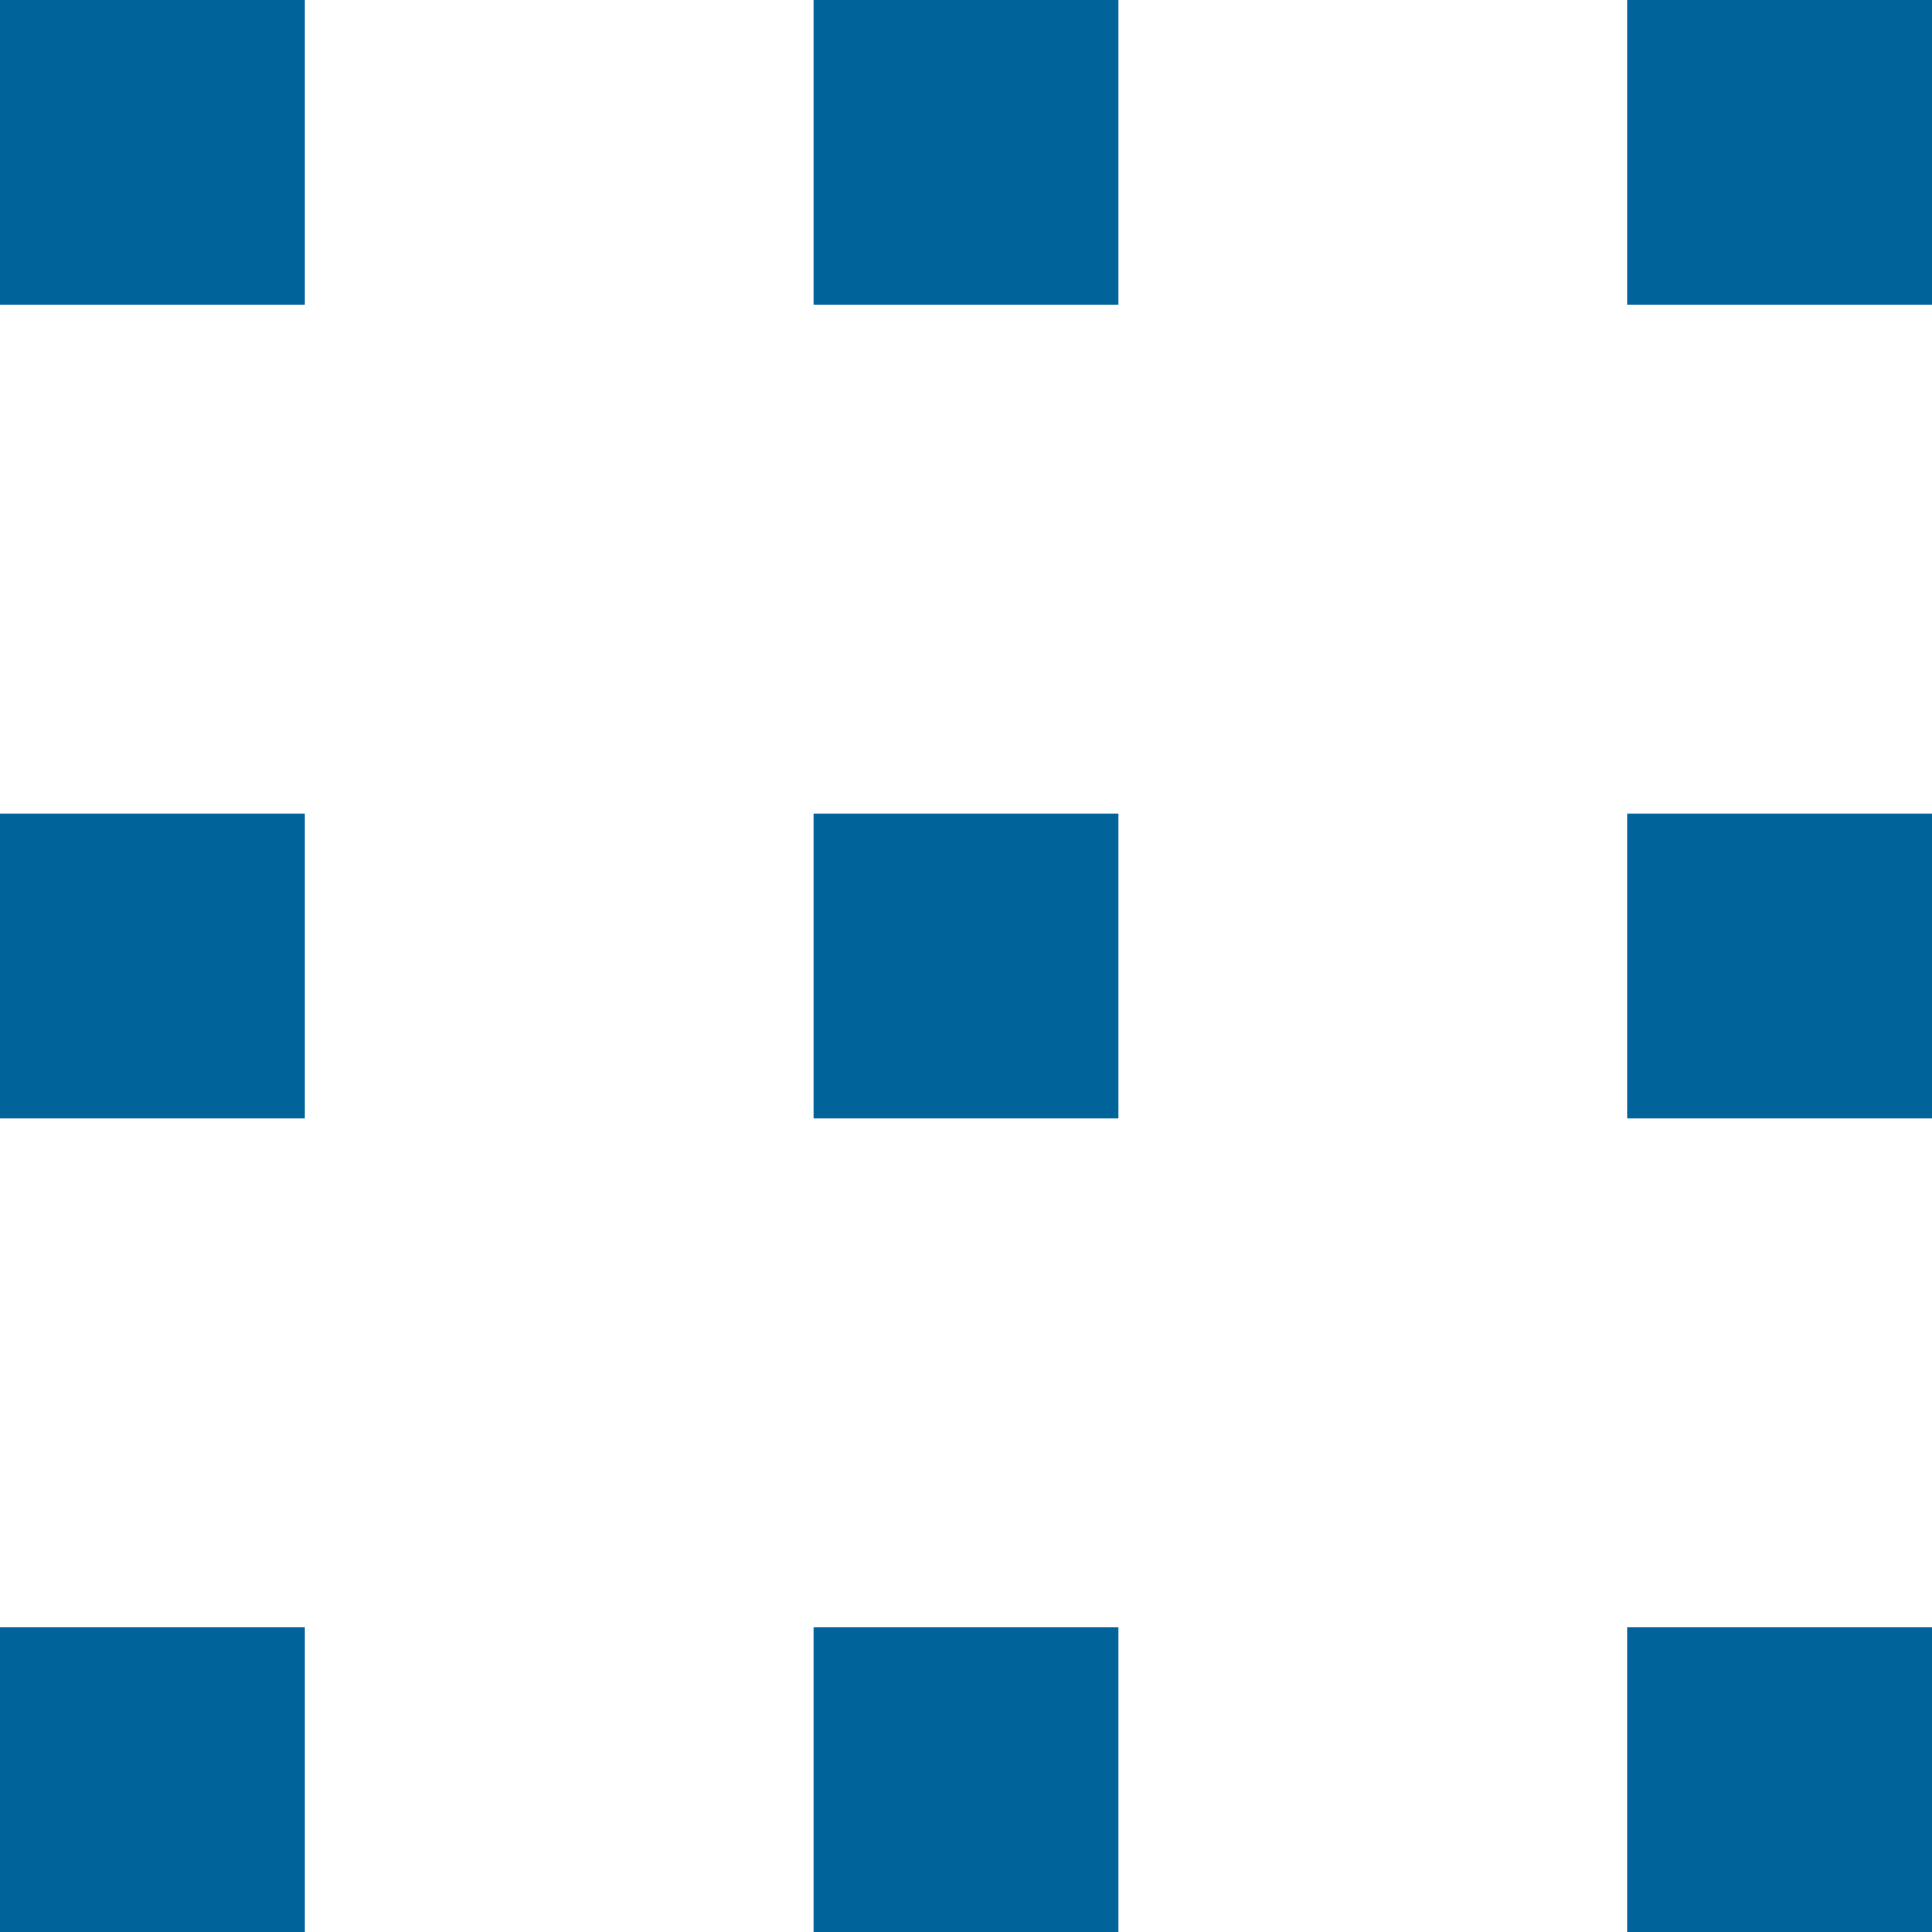
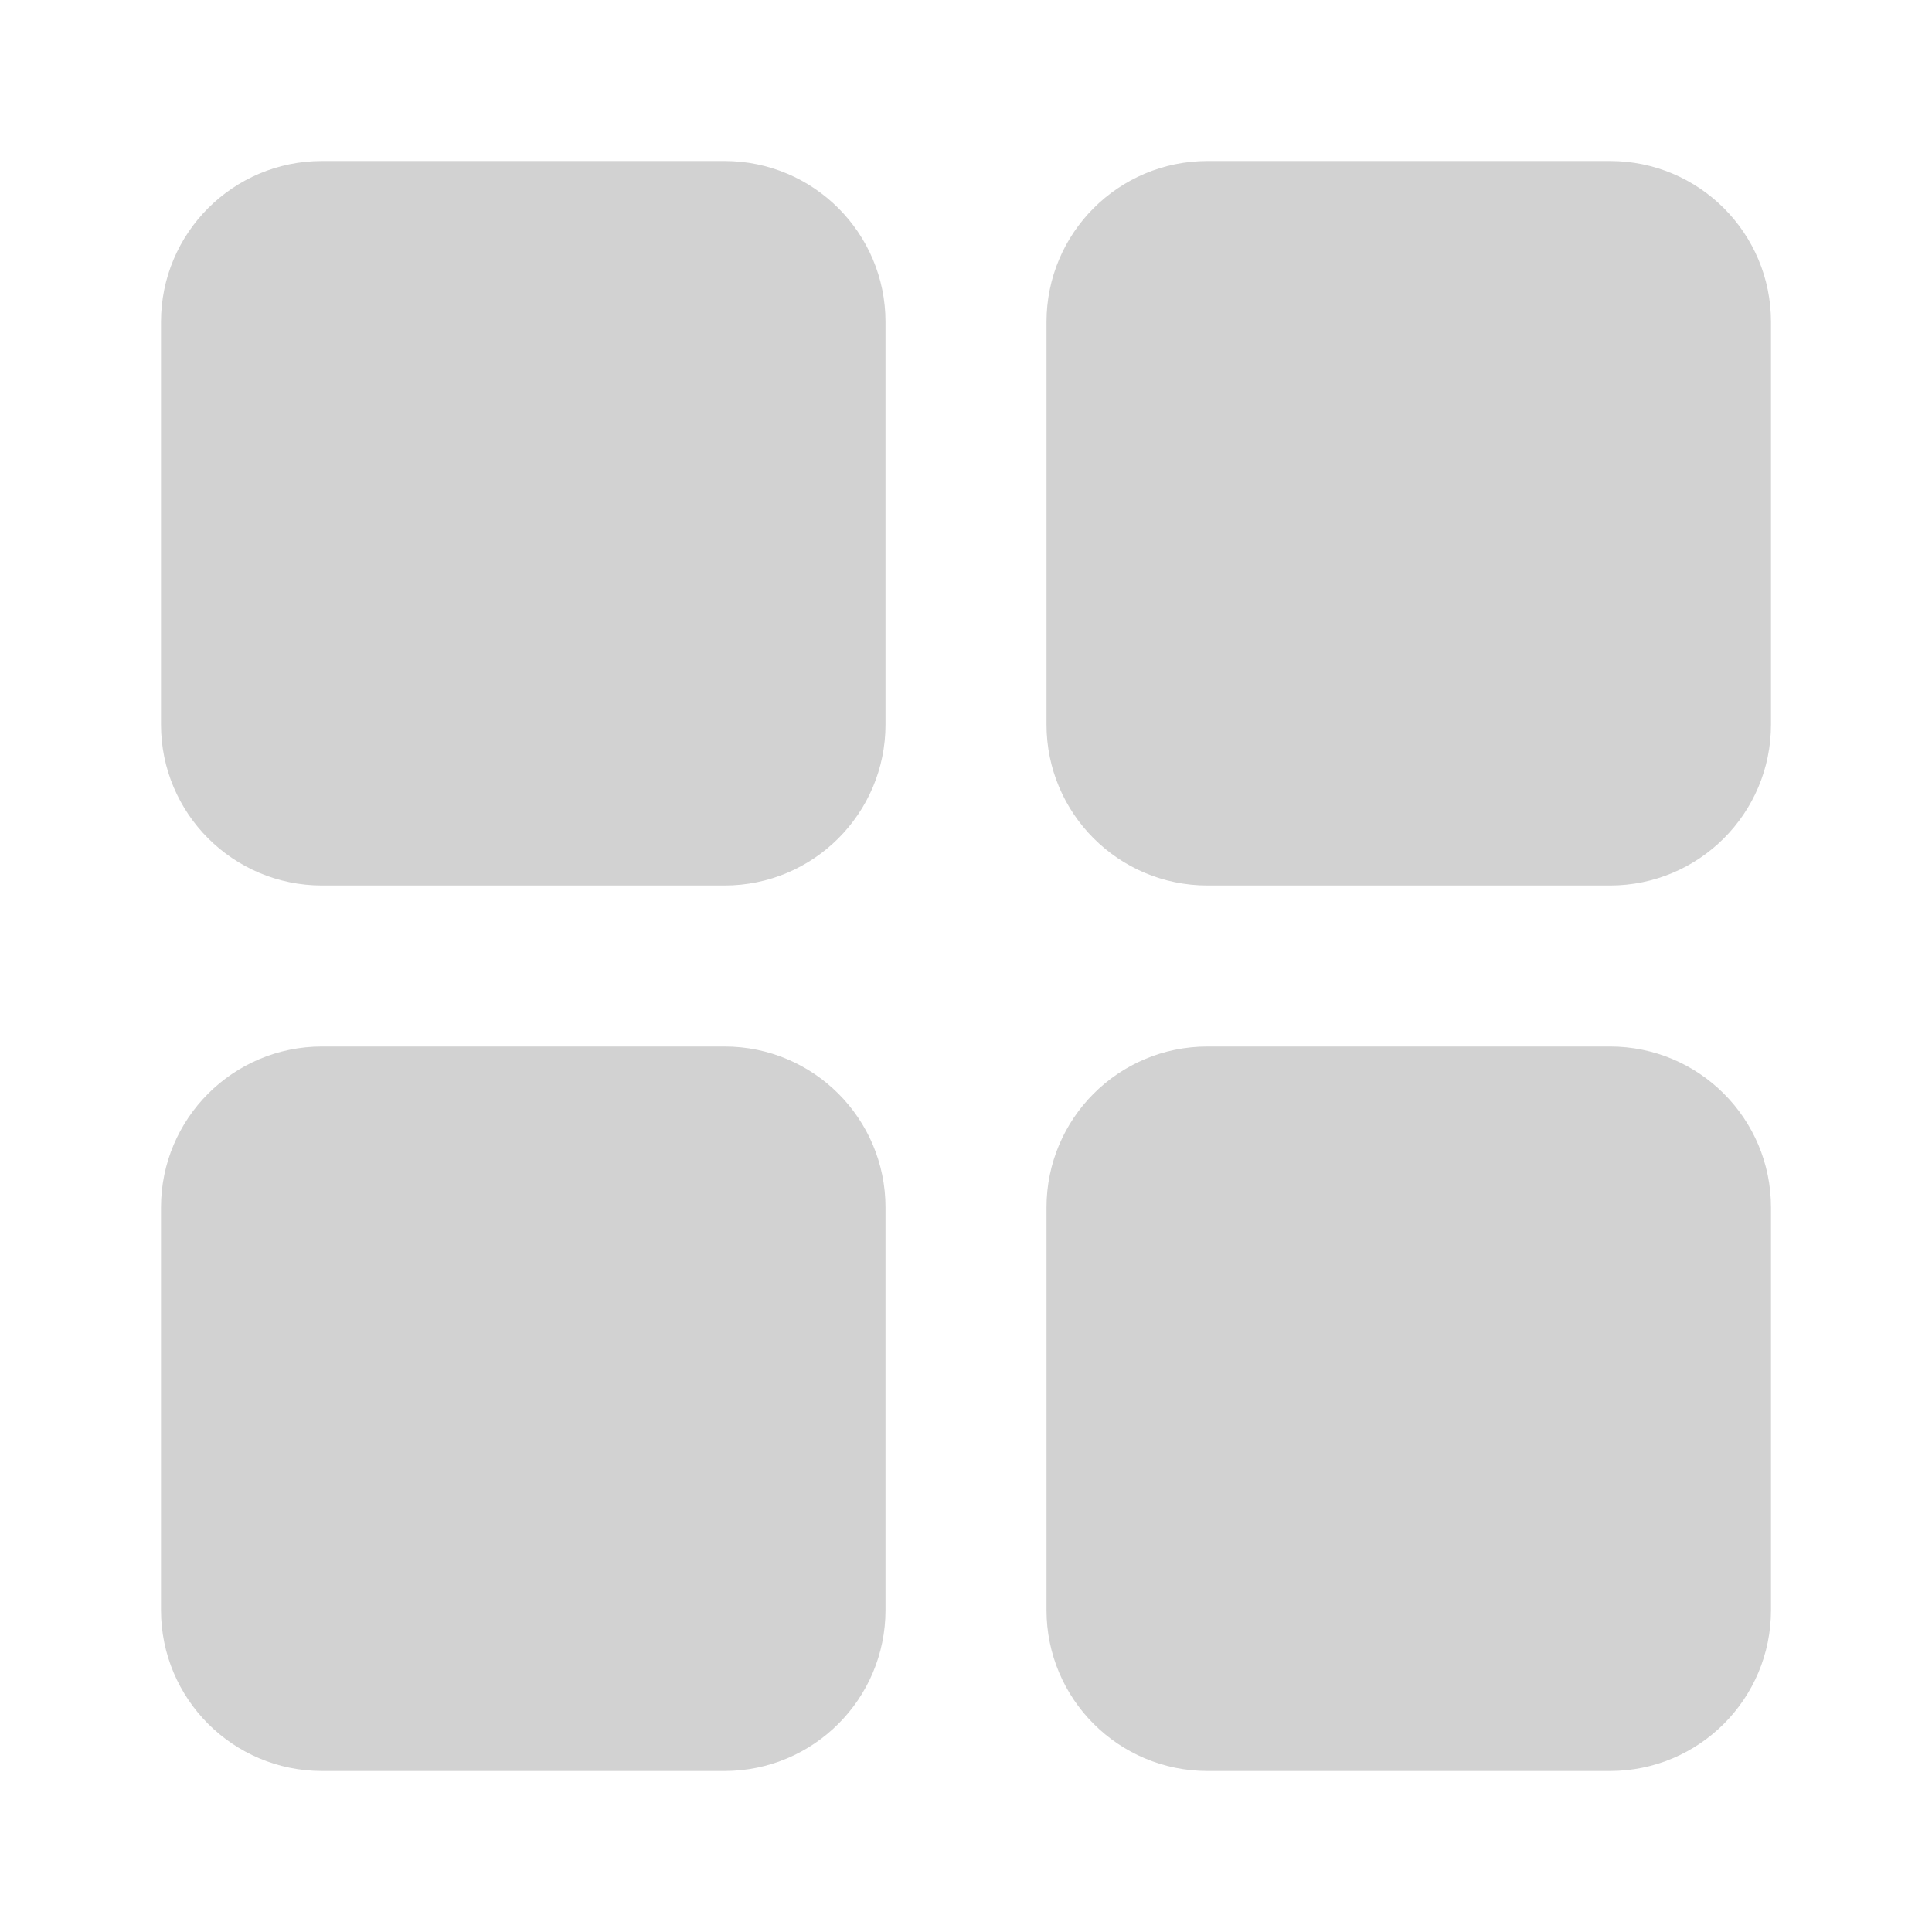
- <svg xmlns="http://www.w3.org/2000/svg" width="19" height="19" viewBox="0 0 19 19" fill="none">
-   <rect width="3" height="3" fill="#00639A" />
-   <rect x="8" width="3" height="3" fill="#00639A" />
-   <rect x="16" width="3" height="3" fill="#00639A" />
-   <rect y="8" width="3" height="3" fill="#00639A" />
-   <rect x="8" y="8" width="3" height="3" fill="#00639A" />
-   <rect x="16" y="8" width="3" height="3" fill="#00639A" />
-   <rect y="16" width="3" height="3" fill="#00639A" />
-   <rect x="8" y="16" width="3" height="3" fill="#00639A" />
-   <rect x="16" y="16" width="3" height="3" fill="#00639A" />
+ <svg xmlns="http://www.w3.org/2000/svg" width="24" height="24" viewBox="0 0 24 24" fill="none">
+   <path fill-rule="evenodd" clip-rule="evenodd" d="M4 2C2.895 2 2 2.895 2 4V9C2 10.105 2.895 11 4 11H9C10.105 11 11 10.105 11 9V4C11 2.895 10.105 2 9 2H4ZM15 2C13.895 2 13 2.895 13 4V9C13 10.105 13.895 11 15 11H20C21.105 11 22 10.105 22 9V4C22 2.895 21.105 2 20 2H15ZM13 15C13 13.895 13.895 13 15 13H20C21.105 13 22 13.895 22 15V20C22 21.105 21.105 22 20 22H15C13.895 22 13 21.105 13 20V15ZM4 13C2.895 13 2 13.895 2 15V20C2 21.105 2.895 22 4 22H9C10.105 22 11 21.105 11 20V15C11 13.895 10.105 13 9 13H4Z" fill="#D2D2D2" />
</svg>
